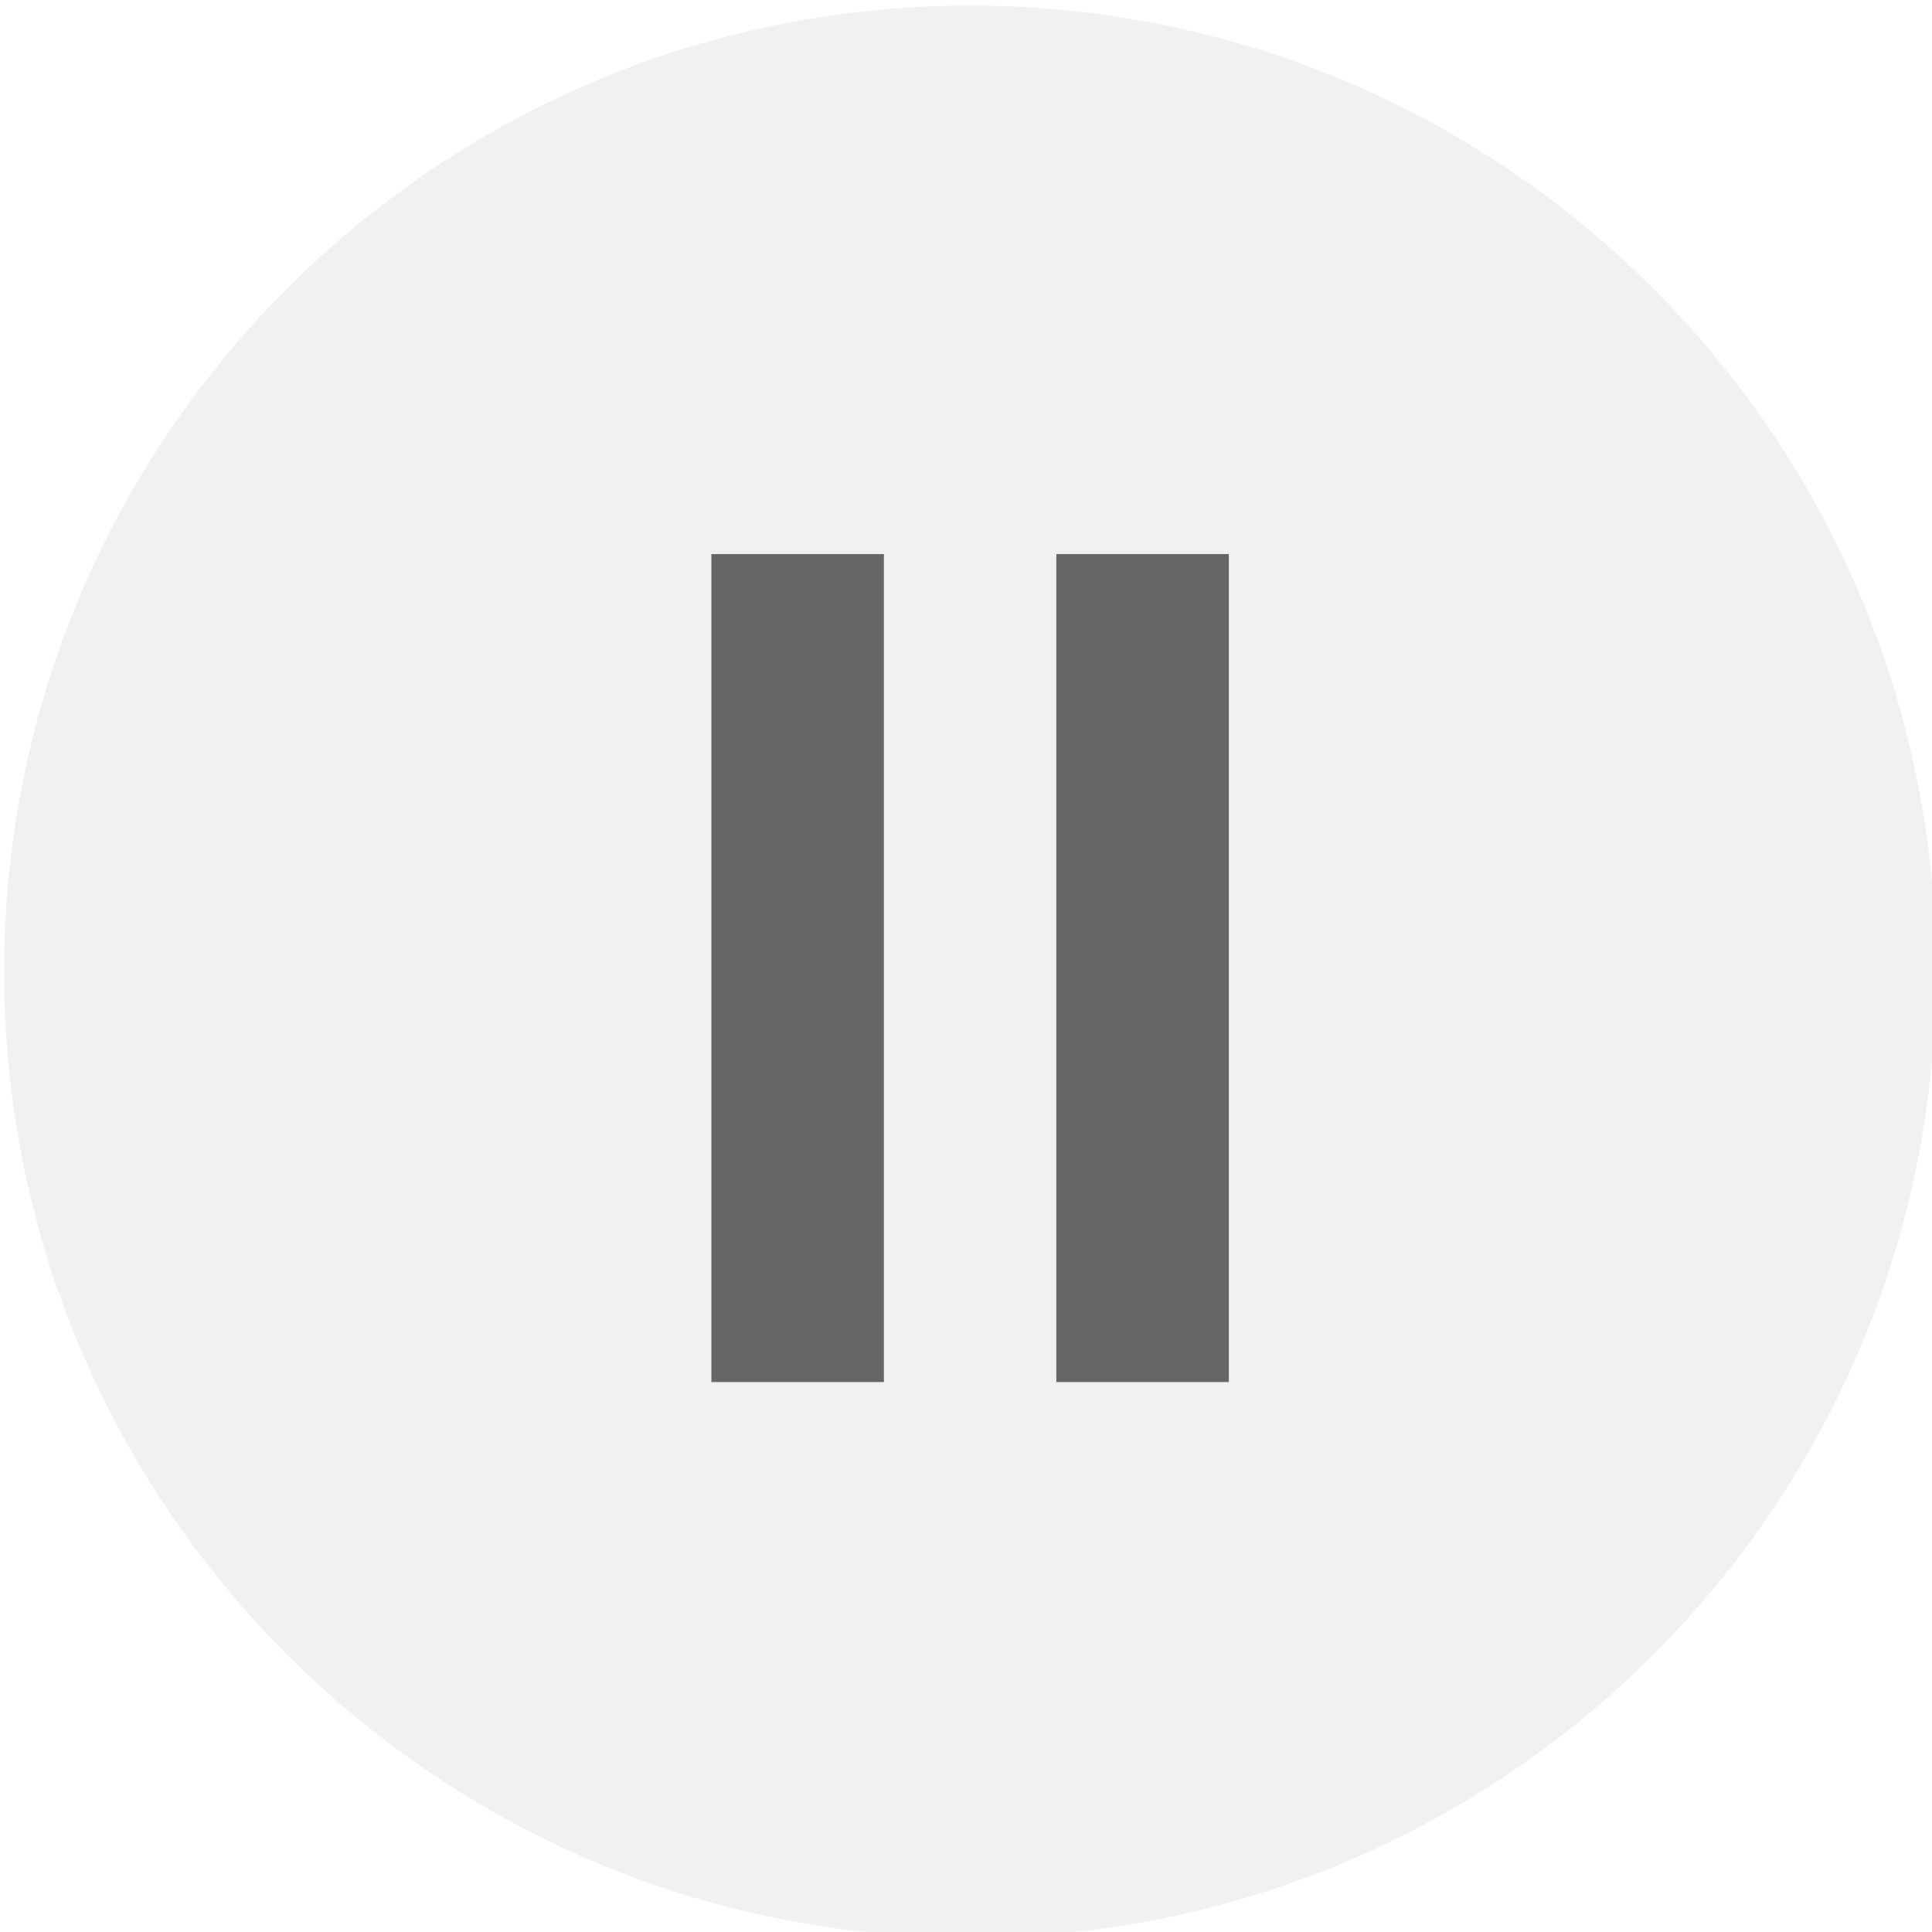
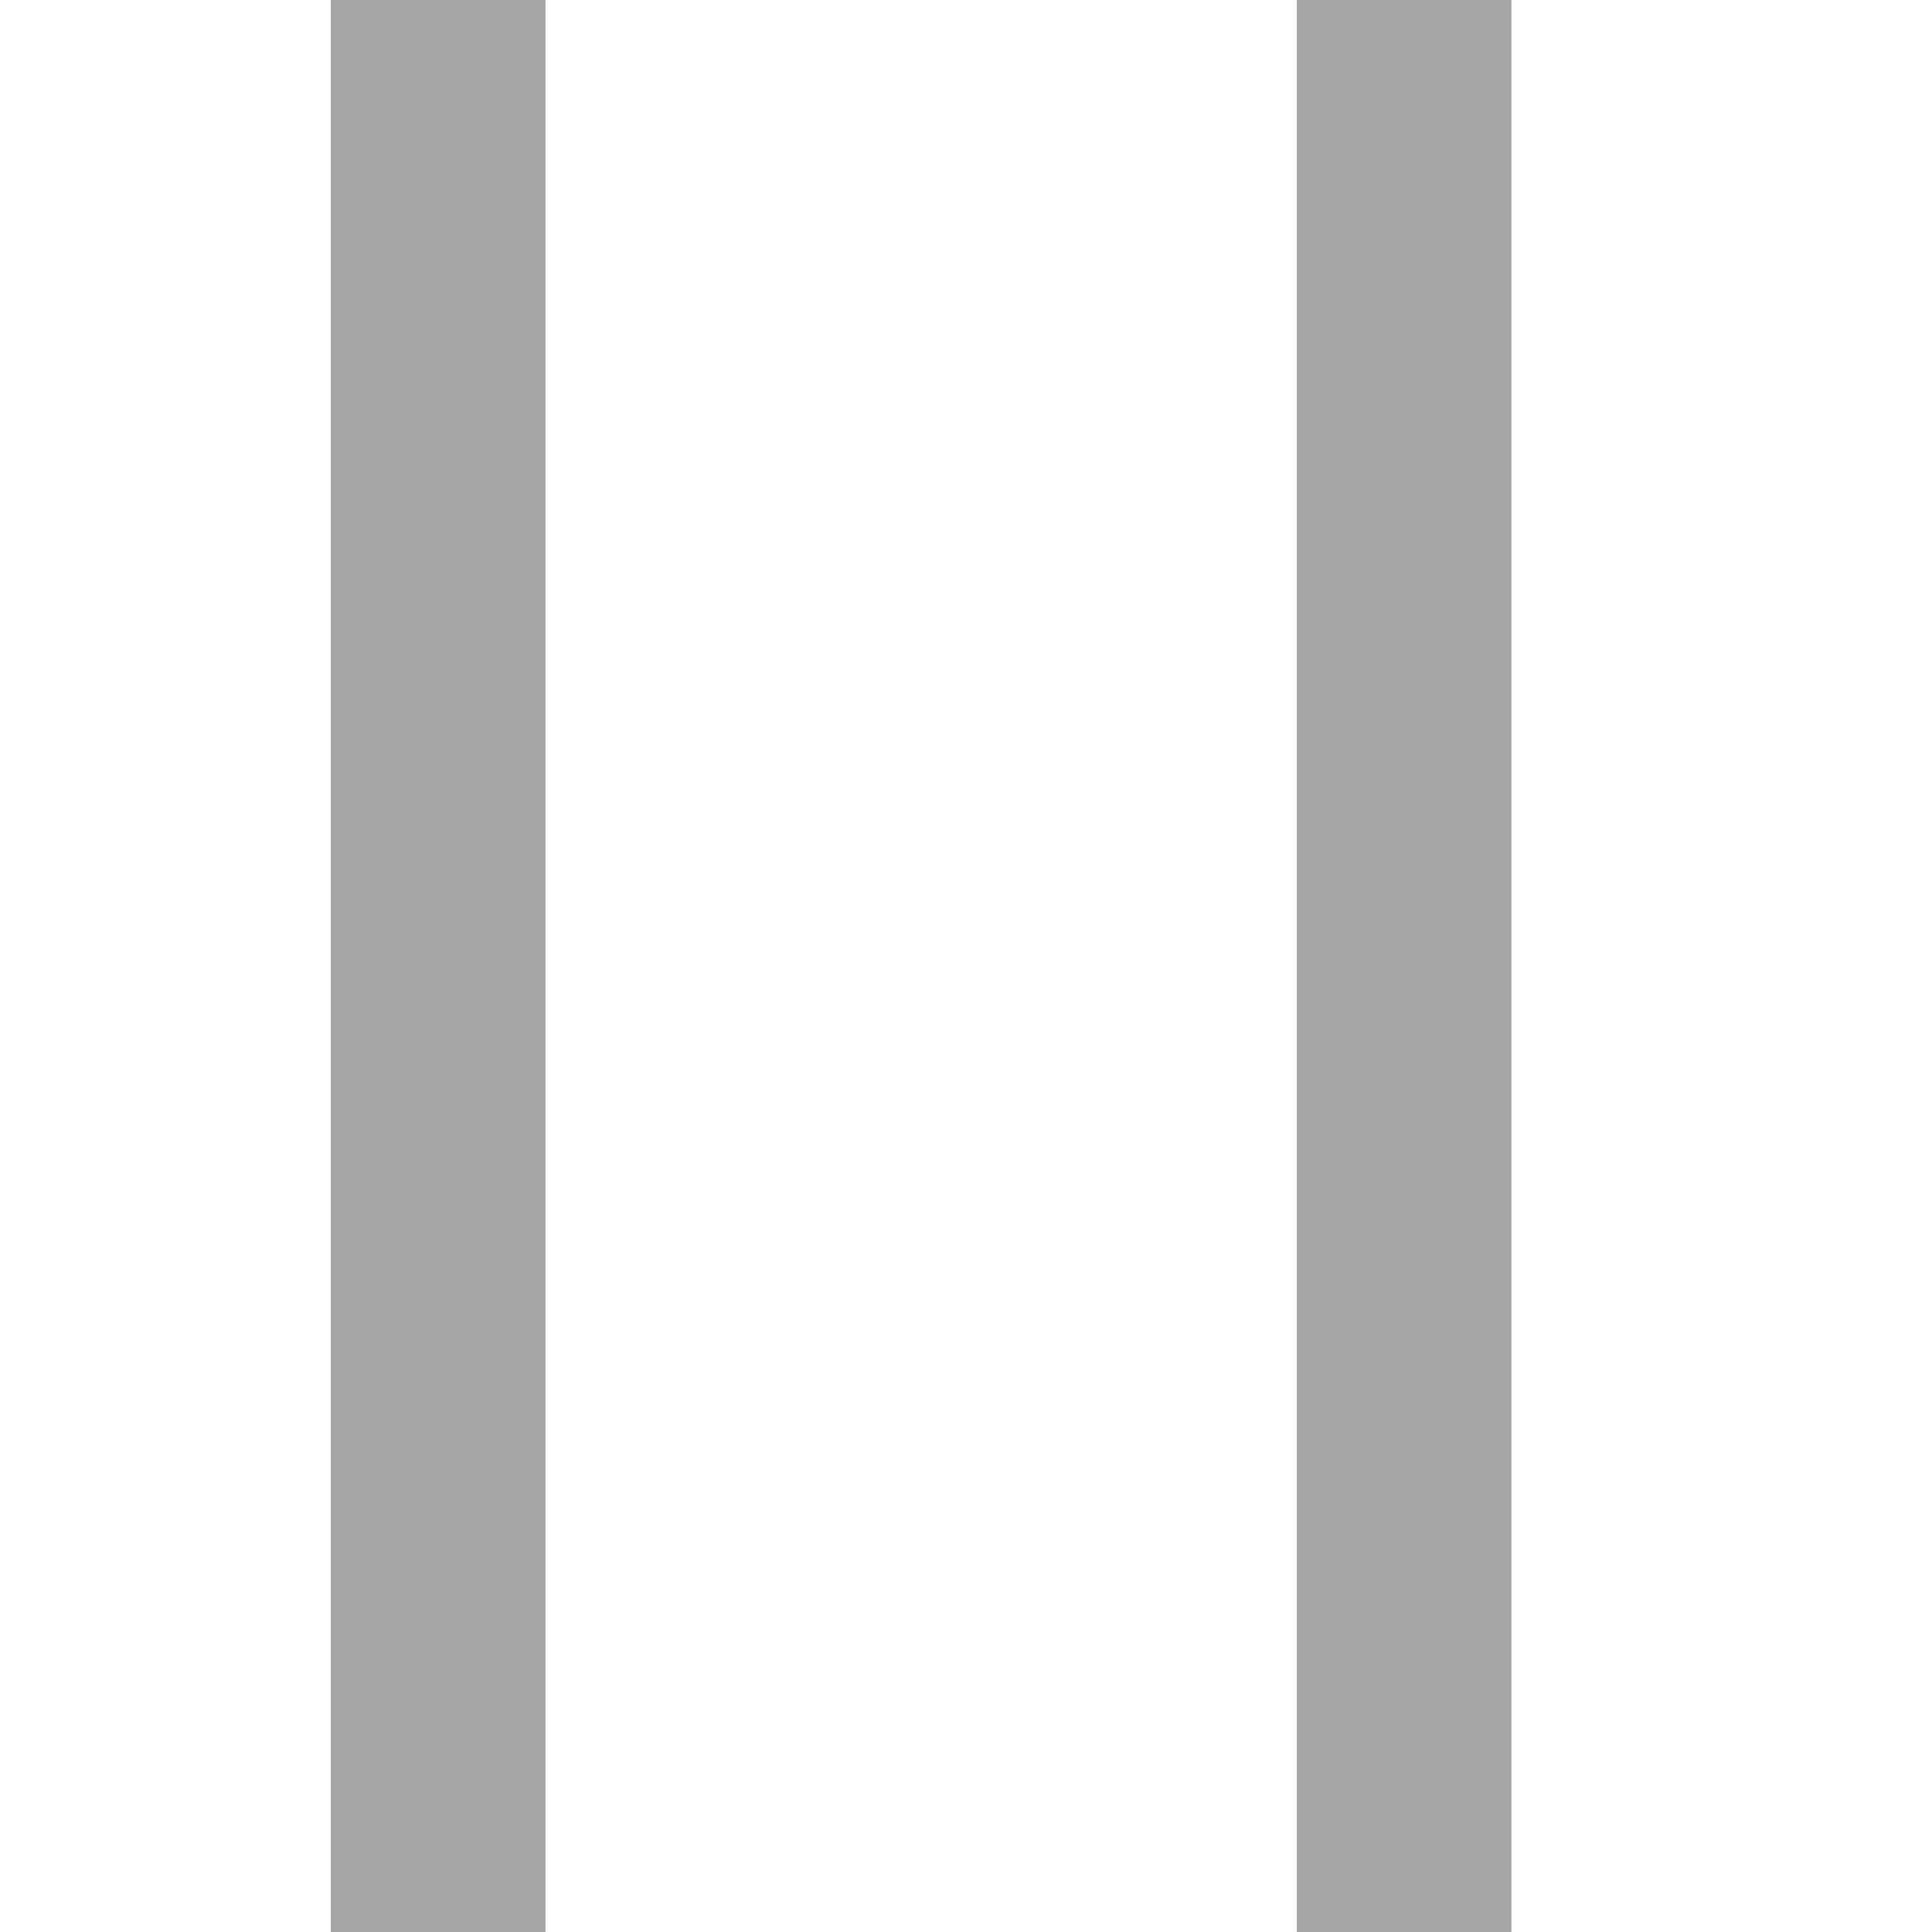
- <svg xmlns="http://www.w3.org/2000/svg" version="1.1" id="Layer_1" x="0px" y="0px" width="28px" height="28px" viewBox="-0.049 0.112 28 28" enable-background="new -0.049 0.112 28 28" xml:space="preserve">
+ <svg xmlns="http://www.w3.org/2000/svg" version="1.1" id="Layer_1" x="0px" y="0px" width="18px" height="18px" viewBox="0 0 18 18" enable-background="new 0 0 18 18" xml:space="preserve">
  <g>
-     <circle fill="#F1F1F2" cx="14.011" cy="14.193" r="14" />
-     <g>
-       <rect x="10.261" y="8.142" fill="#666666" width="2.5" height="12" />
-       <rect x="15.26" y="8.142" fill="#666666" width="2.5" height="12" />
-     </g>
+     <line fill="none" stroke="#A5A5A5" stroke-width="2" stroke-linecap="square" x1="4.082" y1="1" x2="4.082" y2="17" />
+     <line fill="none" stroke="#A5A5A5" stroke-width="2" stroke-linecap="square" x1="13.082" y1="1" x2="13.082" y2="17" />
  </g>
</svg>
